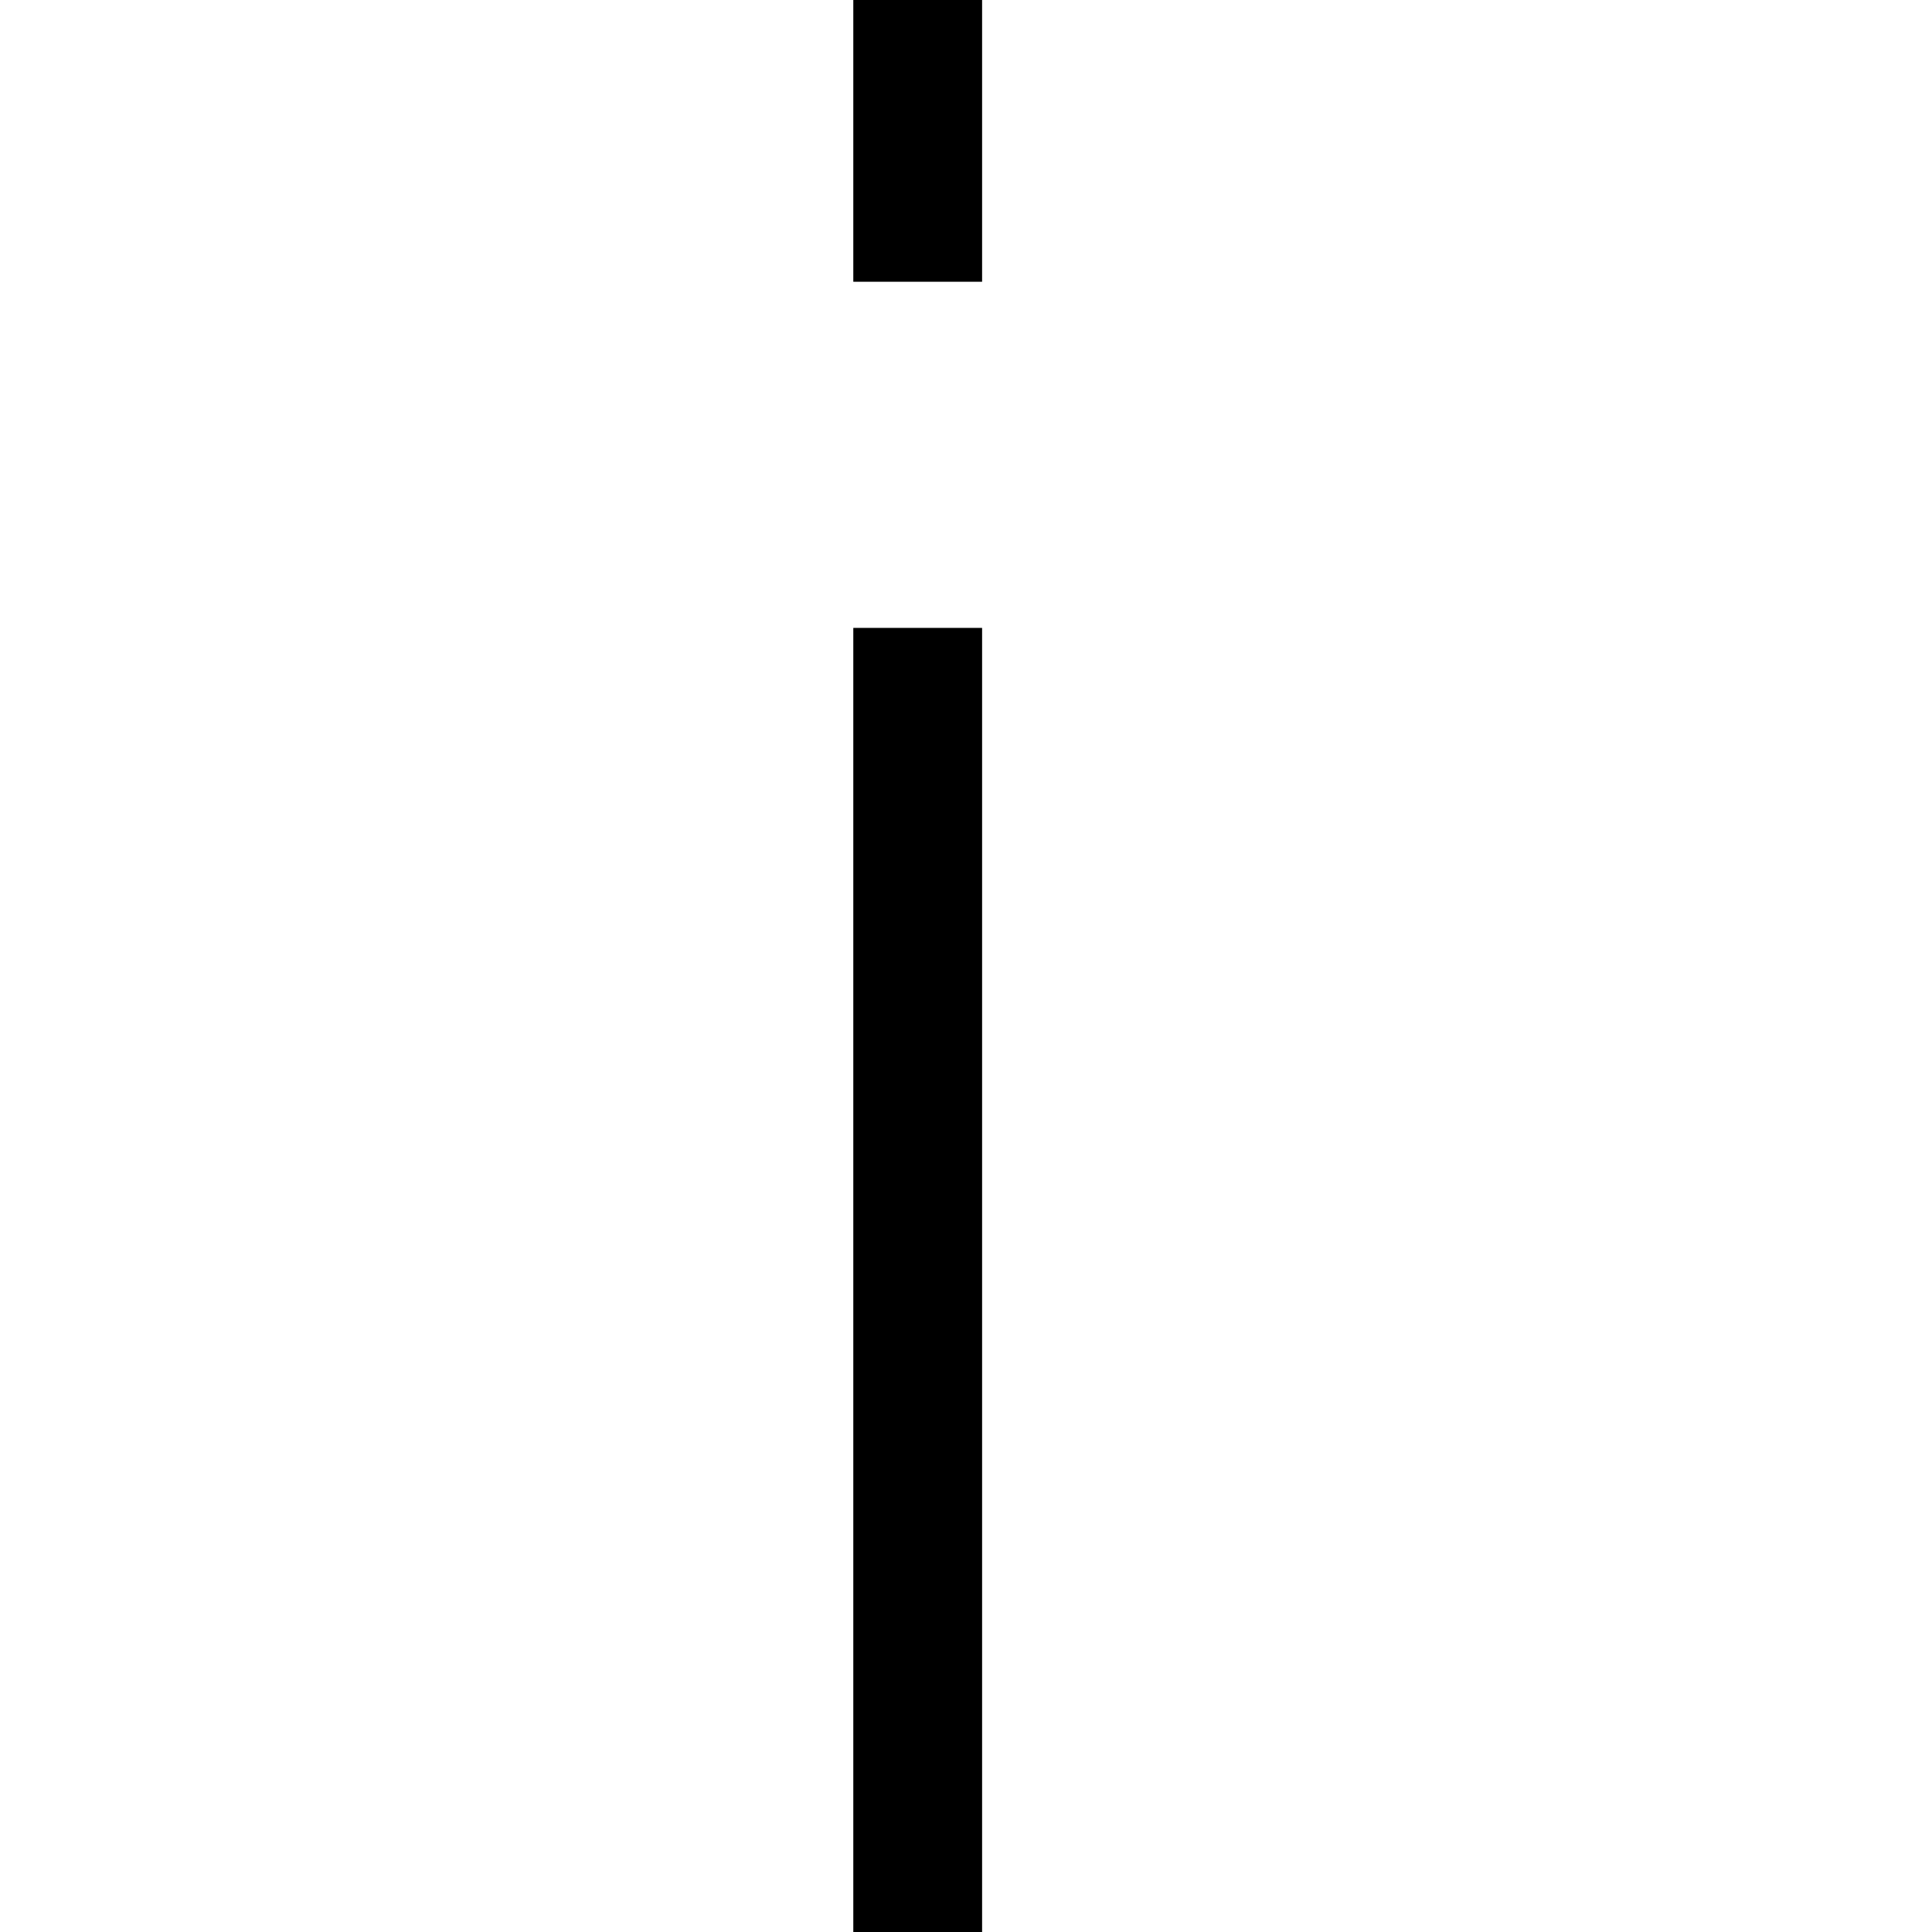
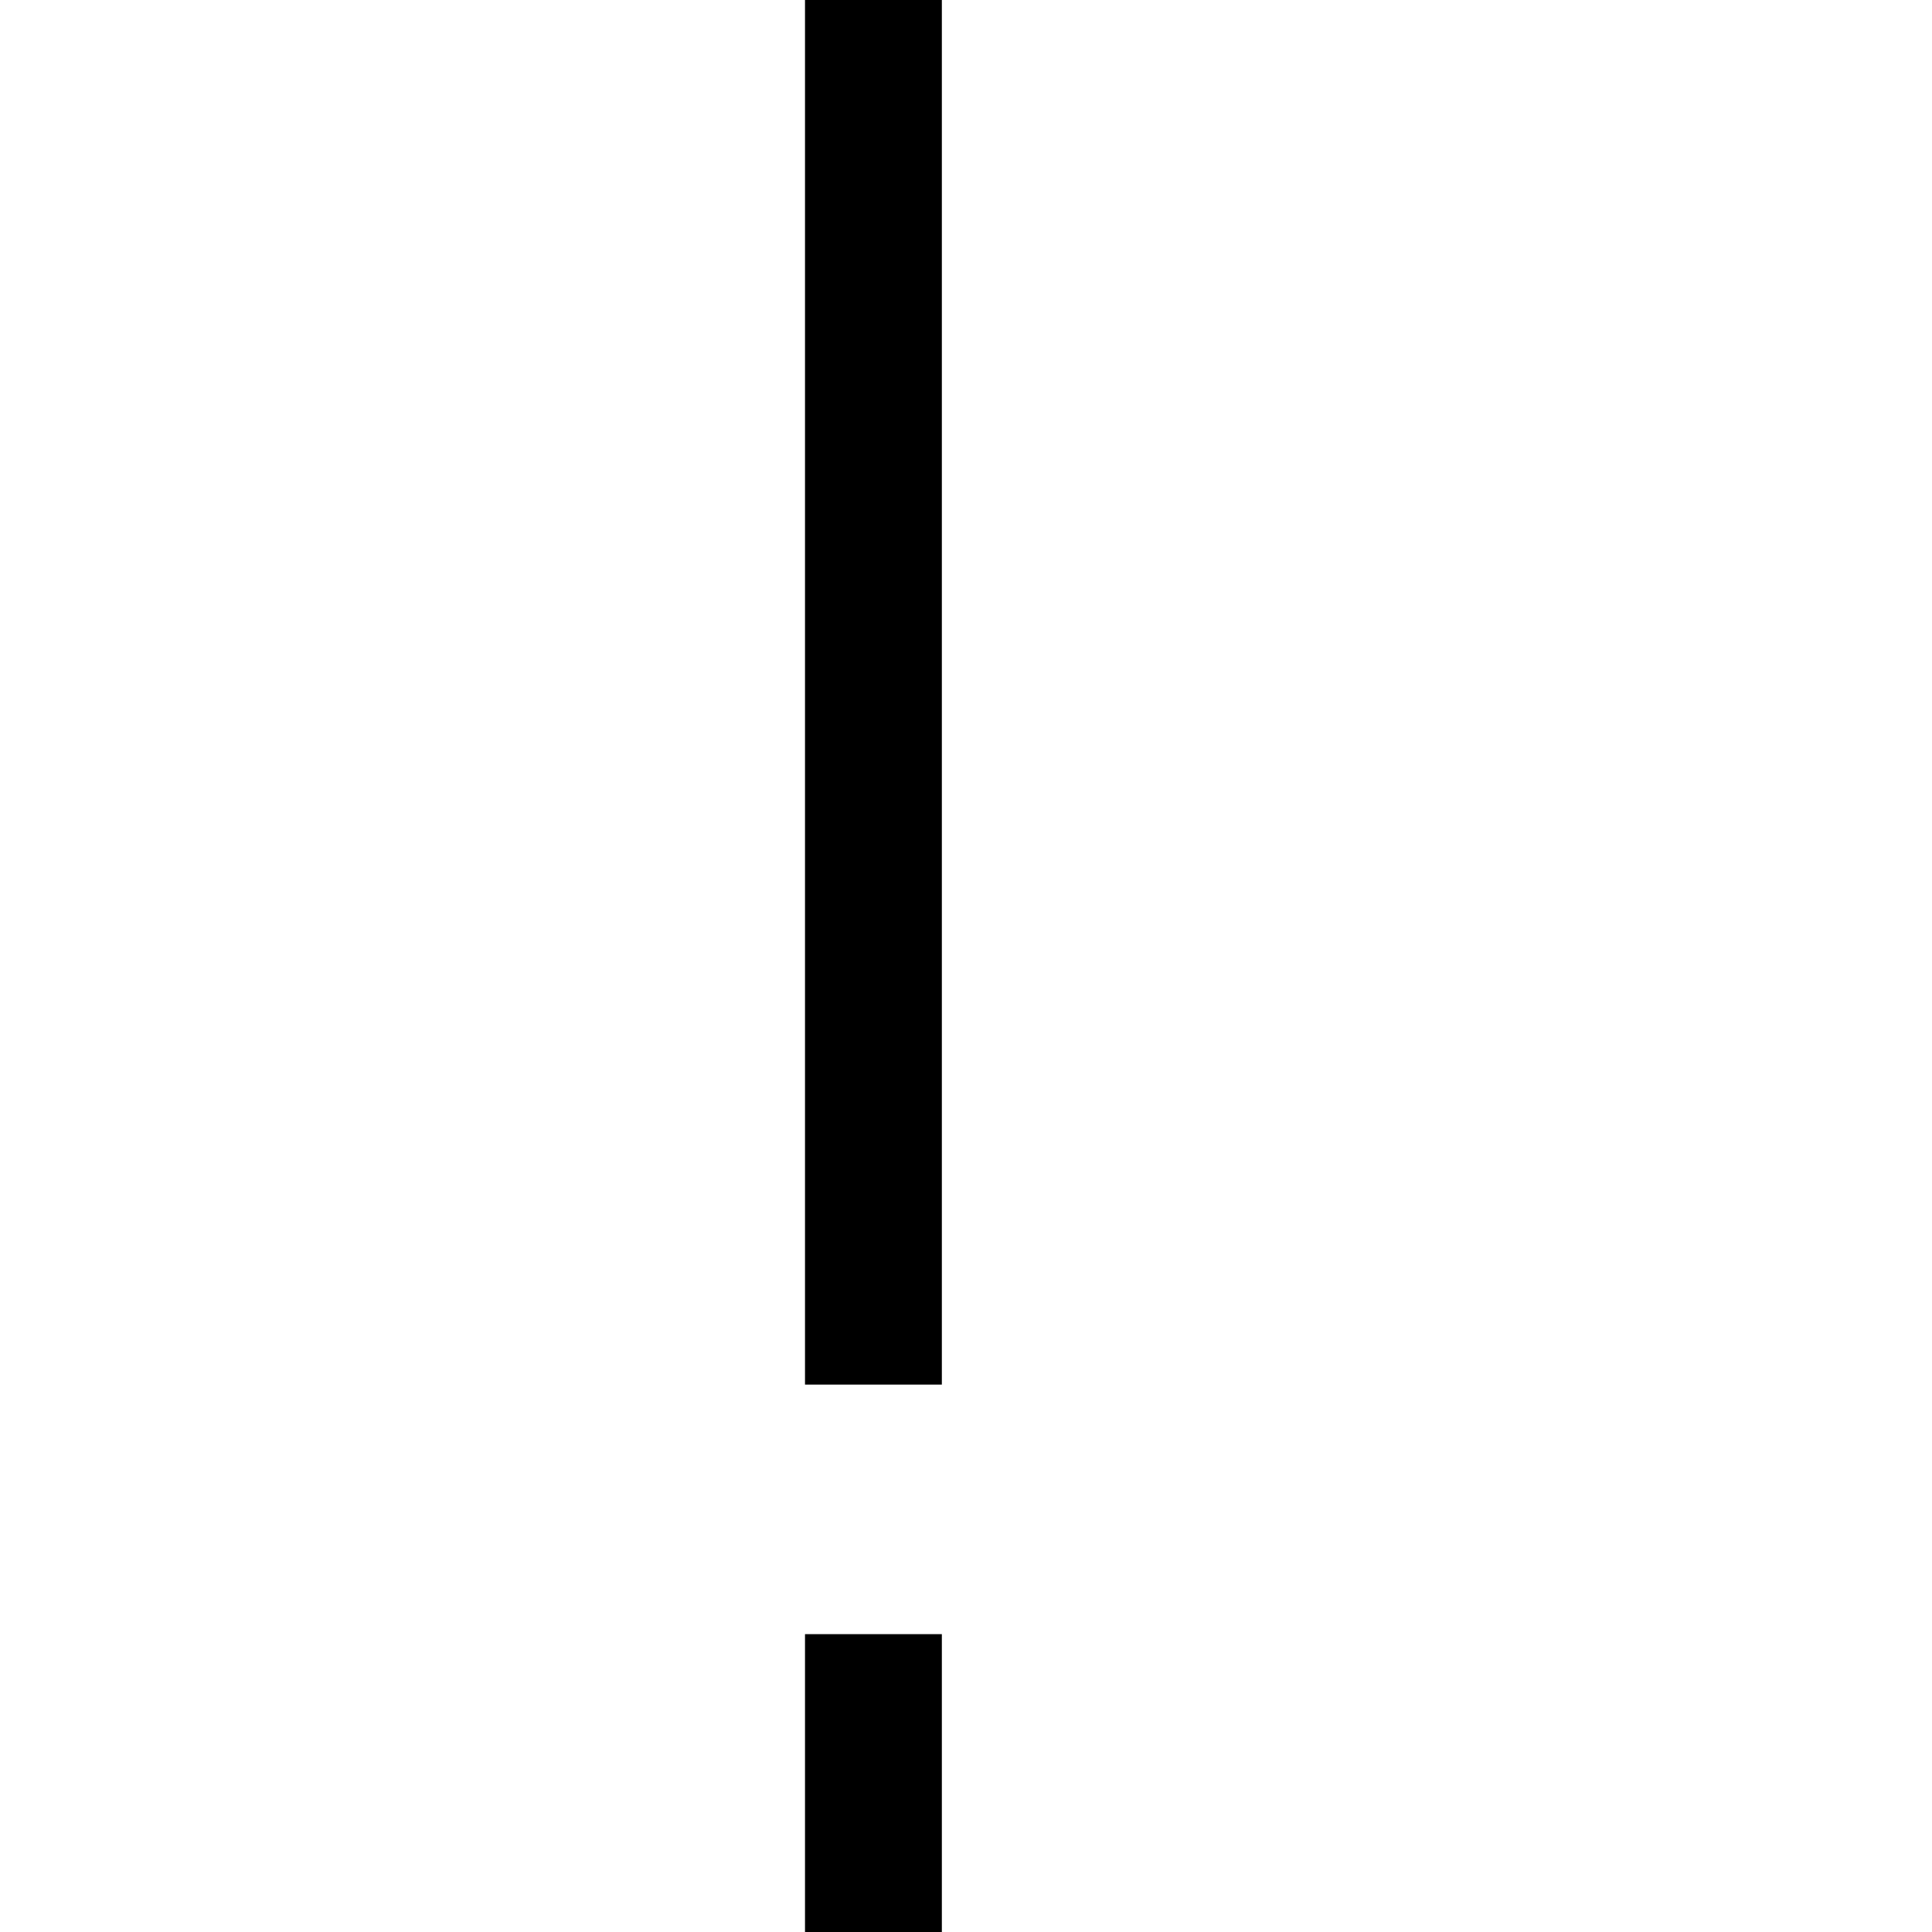
<svg xmlns="http://www.w3.org/2000/svg" version="1.1" id="Layer_1" x="0px" y="0px" viewBox="0 0 24 24" style="enable-background:new 0 0 24 24;" xml:space="preserve">
-   <path d="M10.6,7.8h1.6V24h-1.6V7.8z M10.6,0h1.6v3.5h-1.6V0z" />
+   <path d="M10,0h1.7v17.2H10V0z M10,20.3h1.7V24H10V20.3z" />
</svg>
